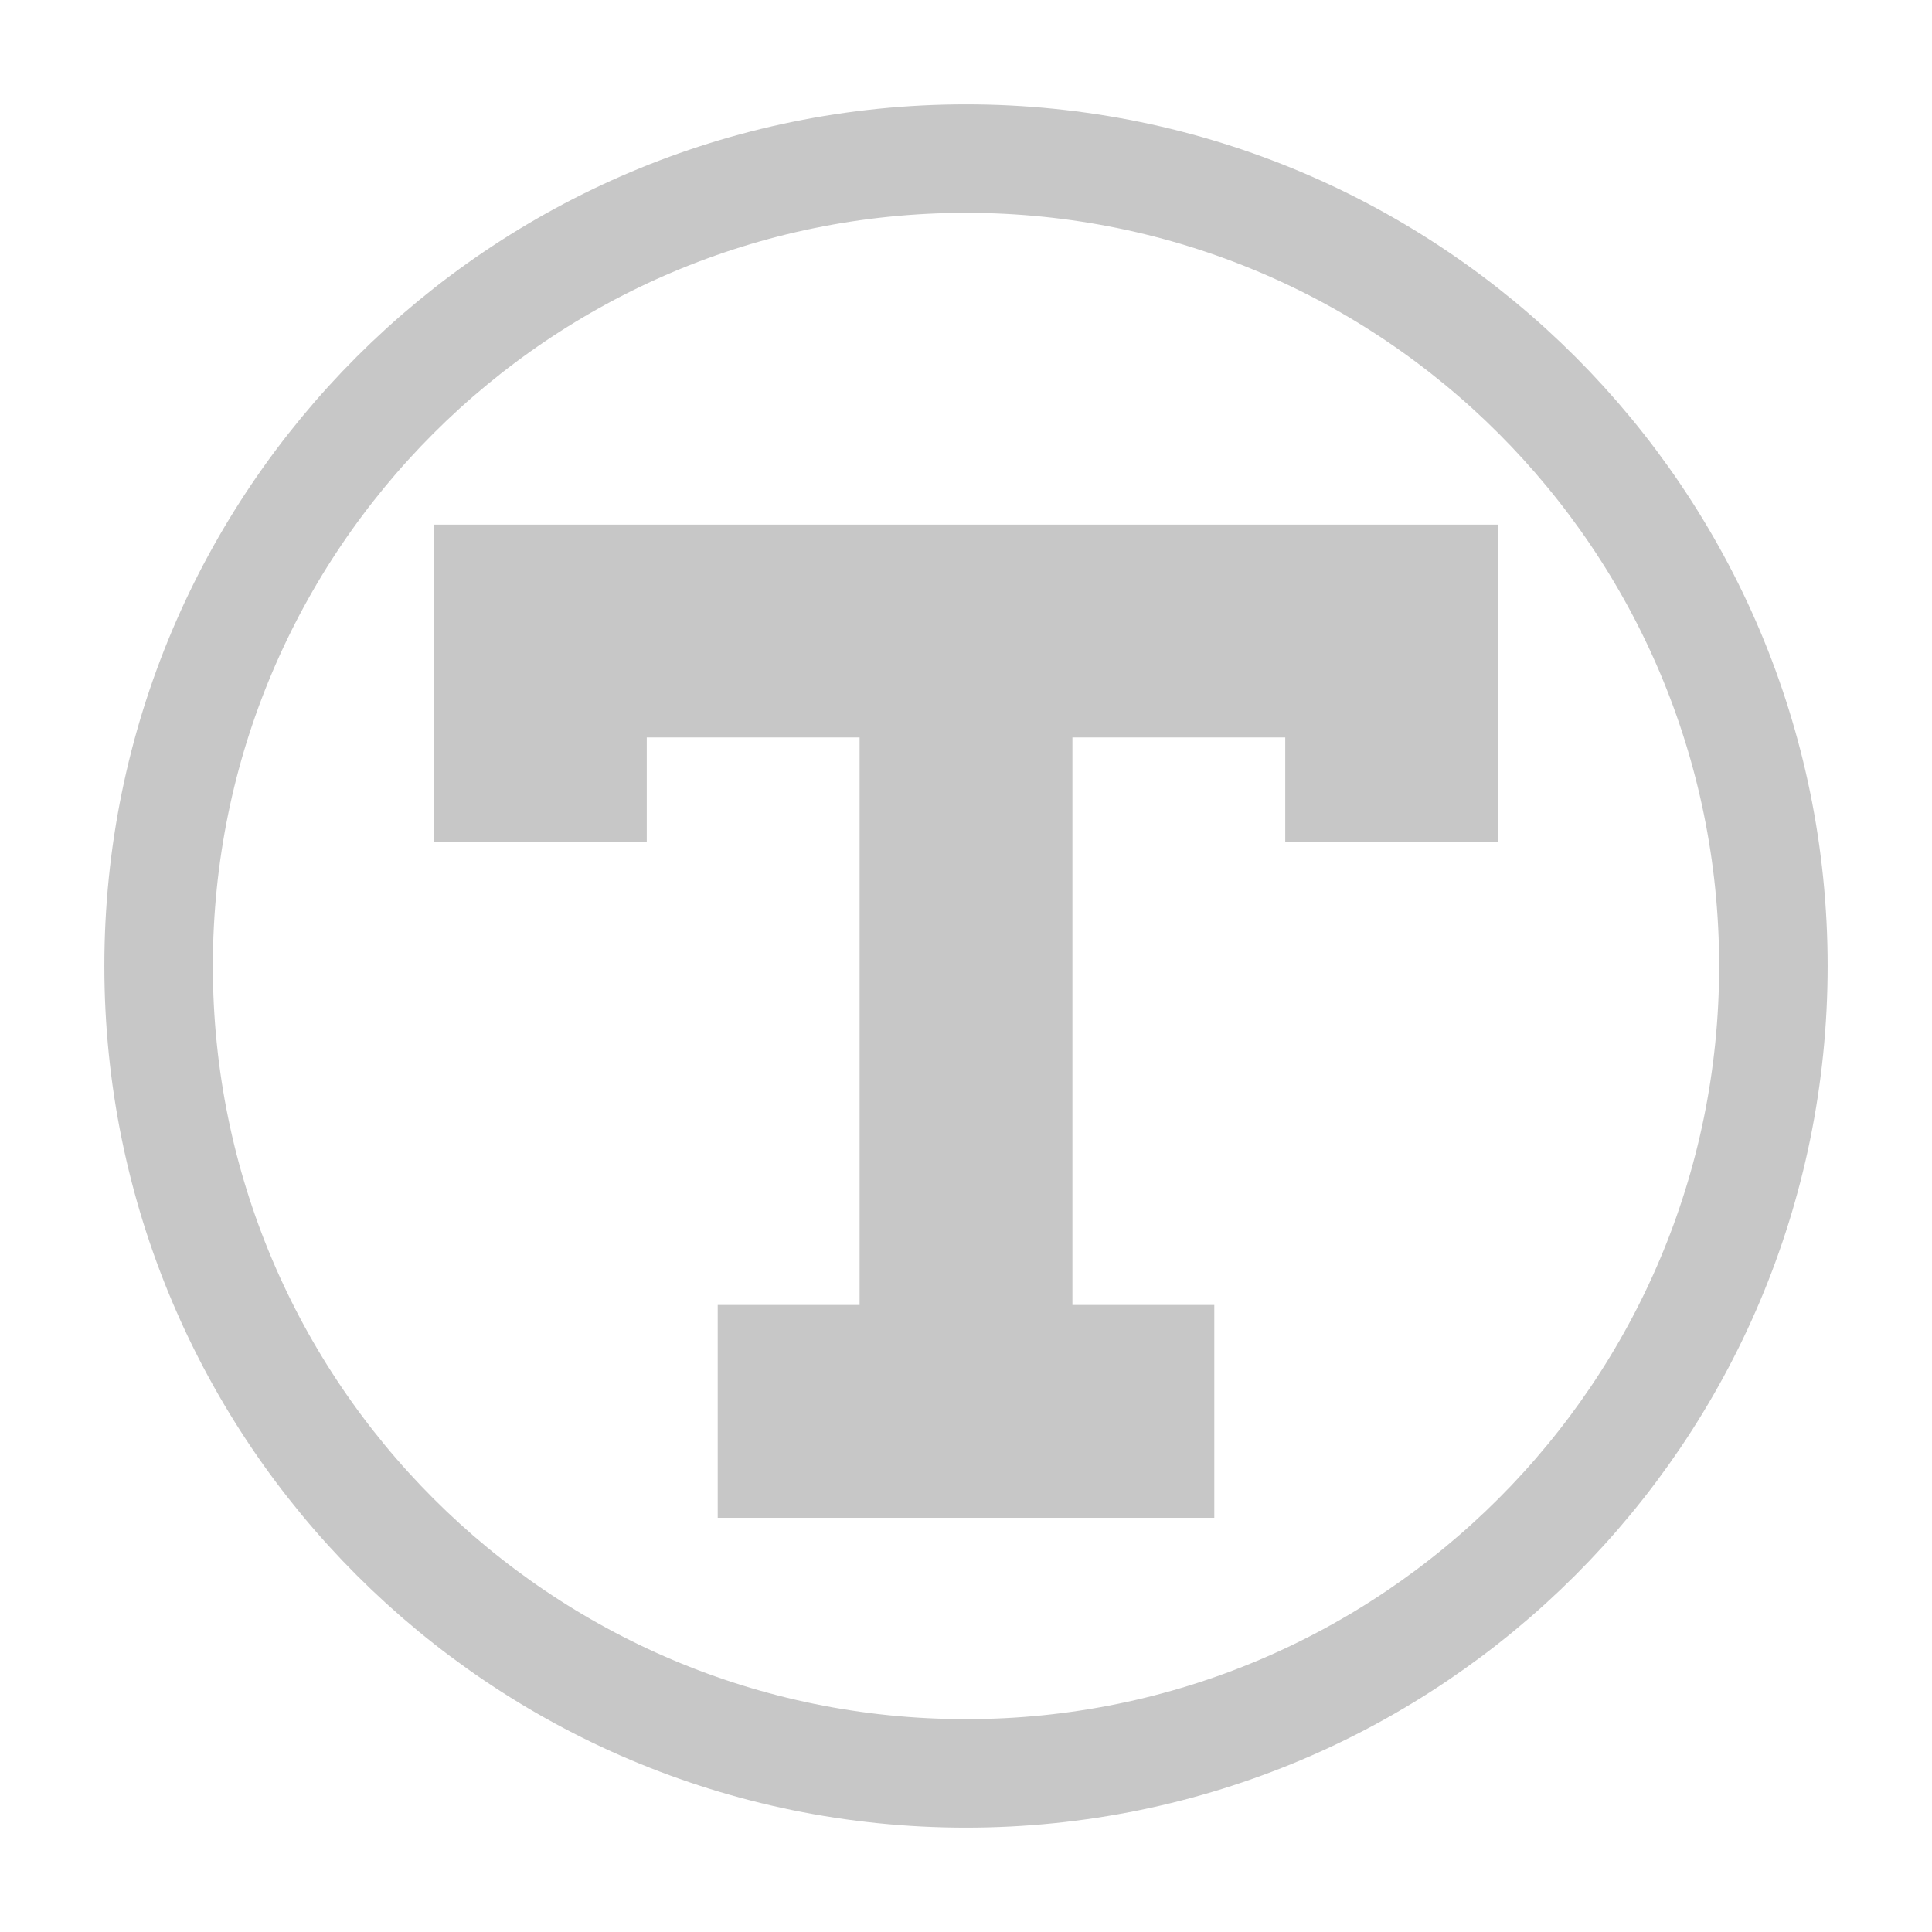
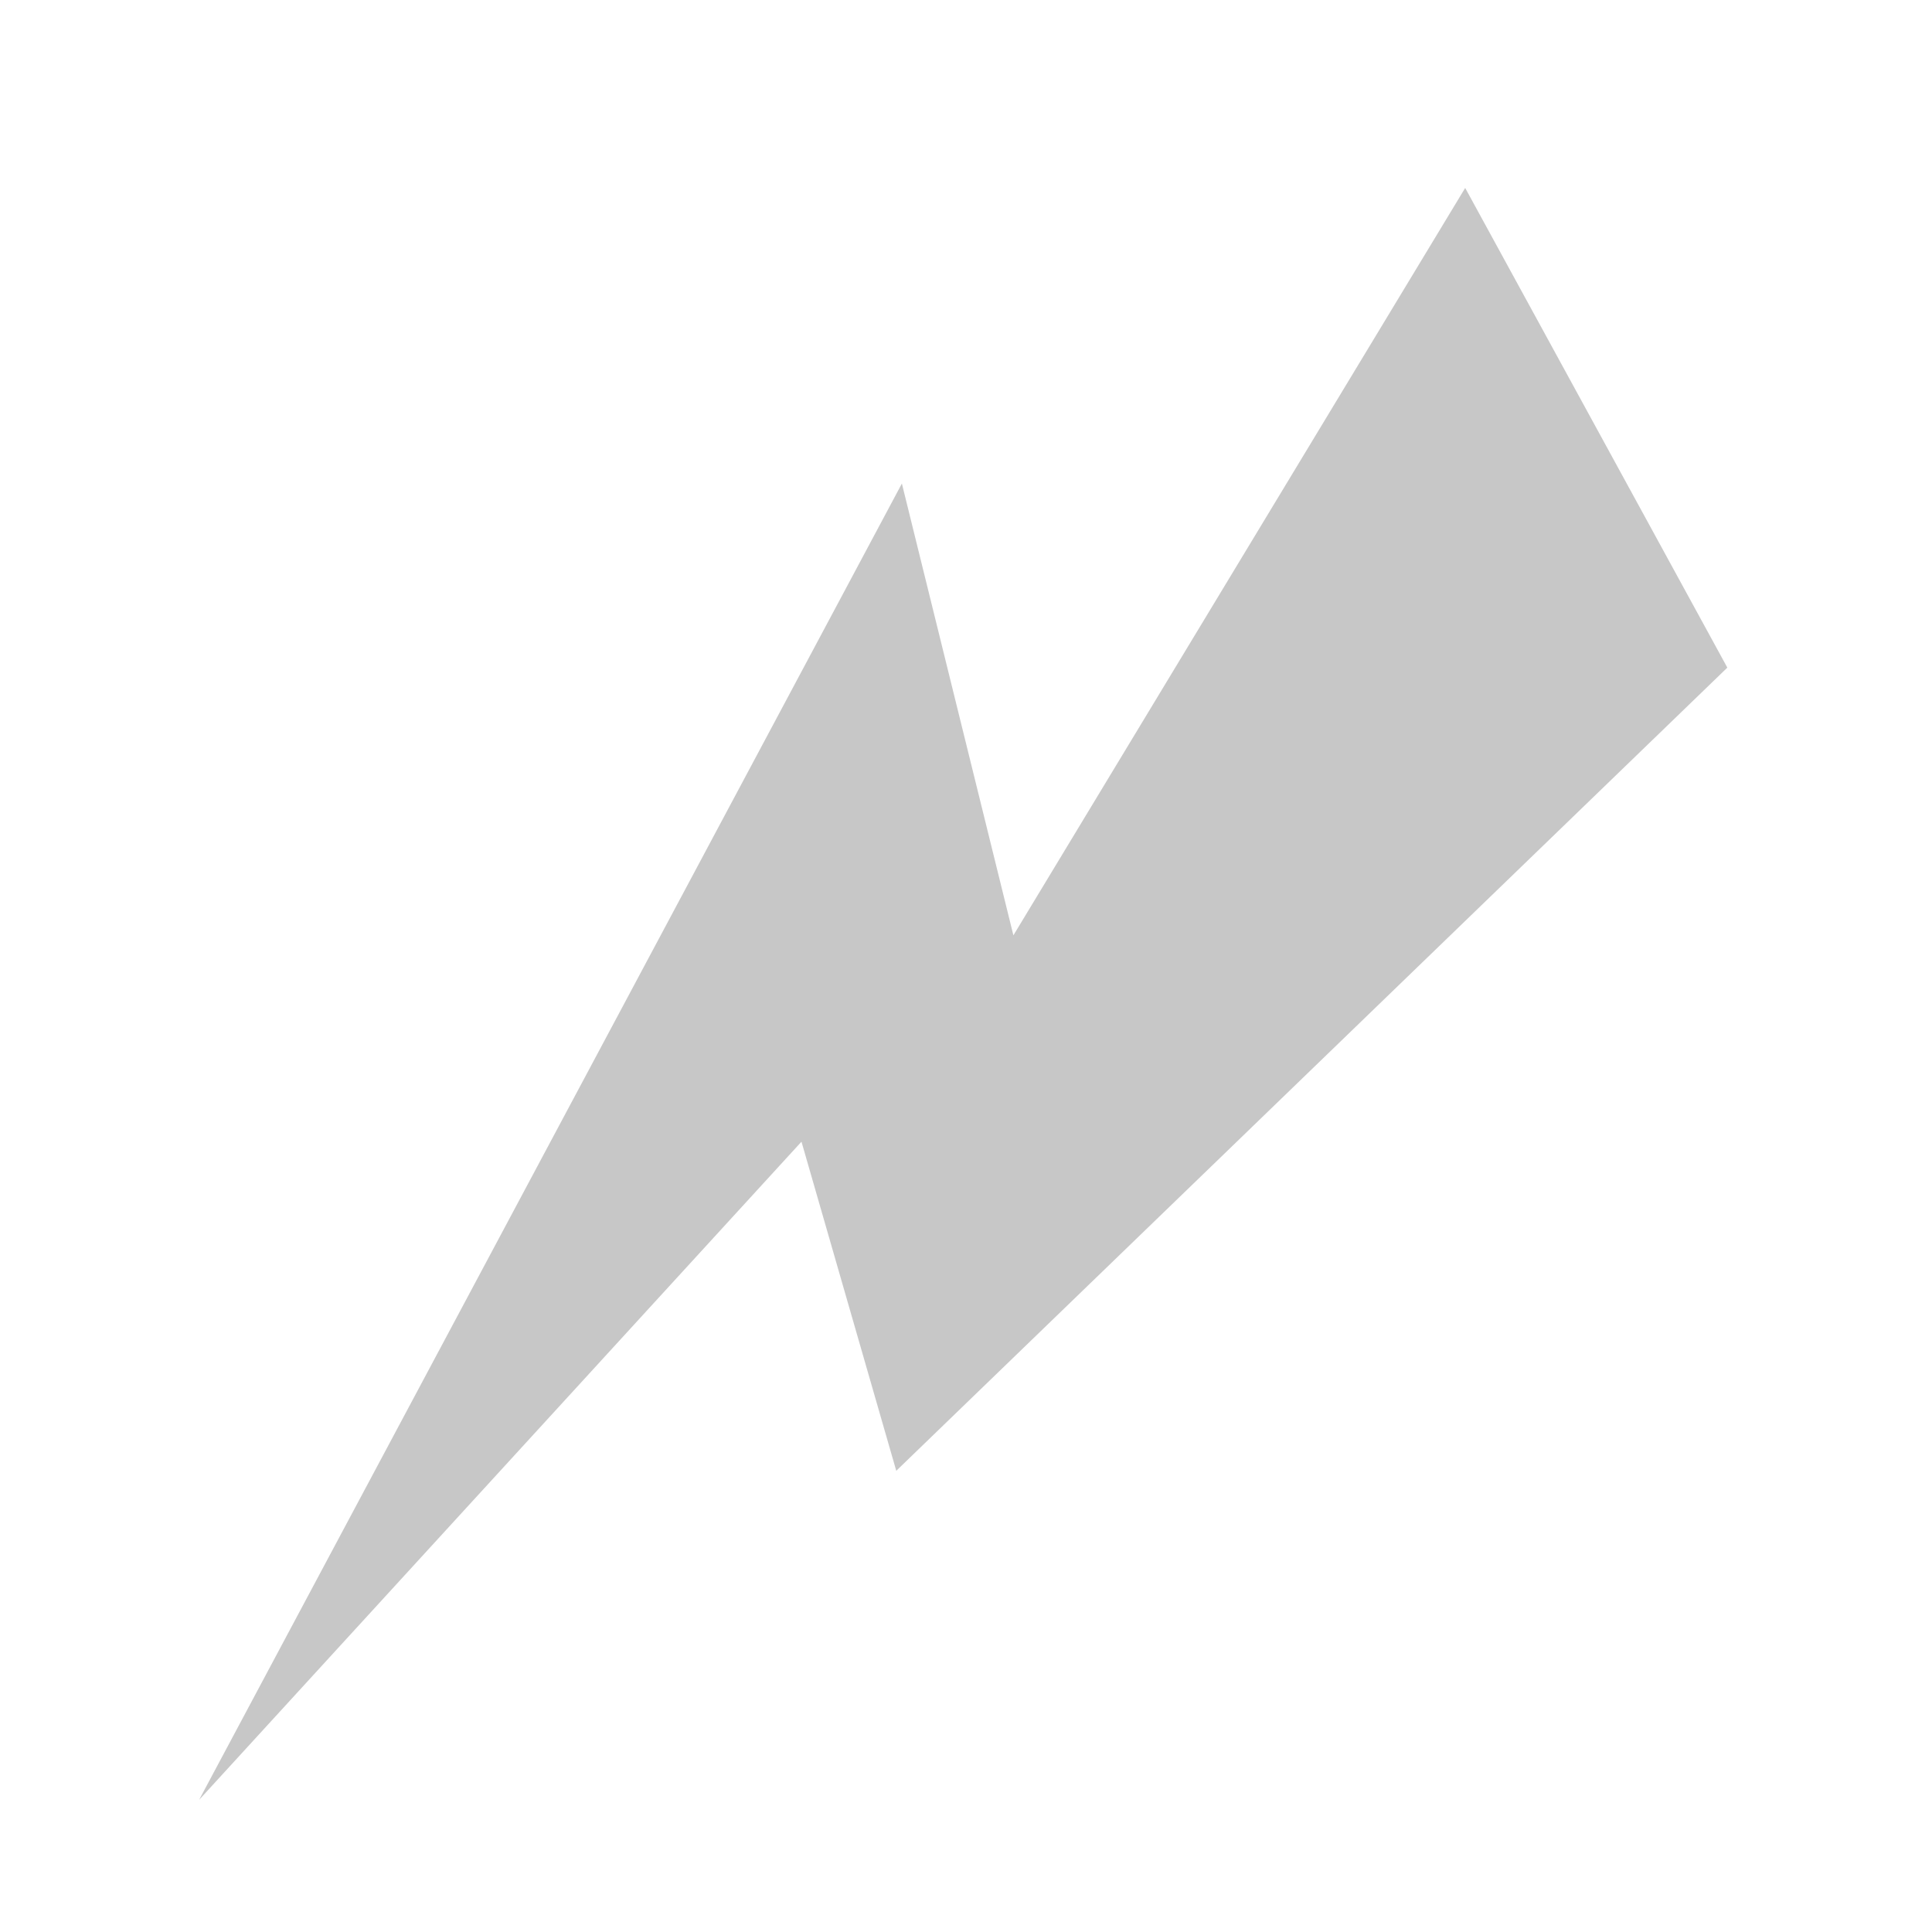
<svg xmlns="http://www.w3.org/2000/svg" width="16" height="16" viewBox="0 0 32 32" version="1.1" id="svg1">
  <defs id="defs1" />
  <g id="layer1">
-     <path style="display:inline;fill:#c7c7c7;fill-opacity:1;stroke:#c7c7c7;stroke-width:1.175px;stroke-linecap:butt;stroke-linejoin:miter;stroke-opacity:1" d="M 7.775,13.355 V 9.277 H 24.225 V 13.355 H 21.875 V 11.627 h -4.7 v 10.575 h 2.35 v 2.35 h -7.05 v -2.35 h 2.35 V 11.627 h -4.7 v 1.728 z" id="path100257" />
-     <circle style="display:inline;vector-effect:none;fill:none;fill-opacity:1;stroke:#c7c7c7;stroke-width:1.797;stroke-linecap:butt;stroke-linejoin:miter;stroke-miterlimit:4;stroke-dasharray:none;stroke-dashoffset:0;stroke-opacity:1" id="path100298" cx="16" cy="16" r="13.373" />
+     <path style="fill:#c7c7c7;stroke:none;stroke-width:1.6;stroke-linecap:round;stroke-linejoin:miter;stop-color:#000000" d="M 24.268,3.113 16.785,15.492 14.938,8.009 3.298,29.811 13.275,18.91 14.845,24.361 28.61,11.058 Z" id="path343" />
  </g>
</svg>
